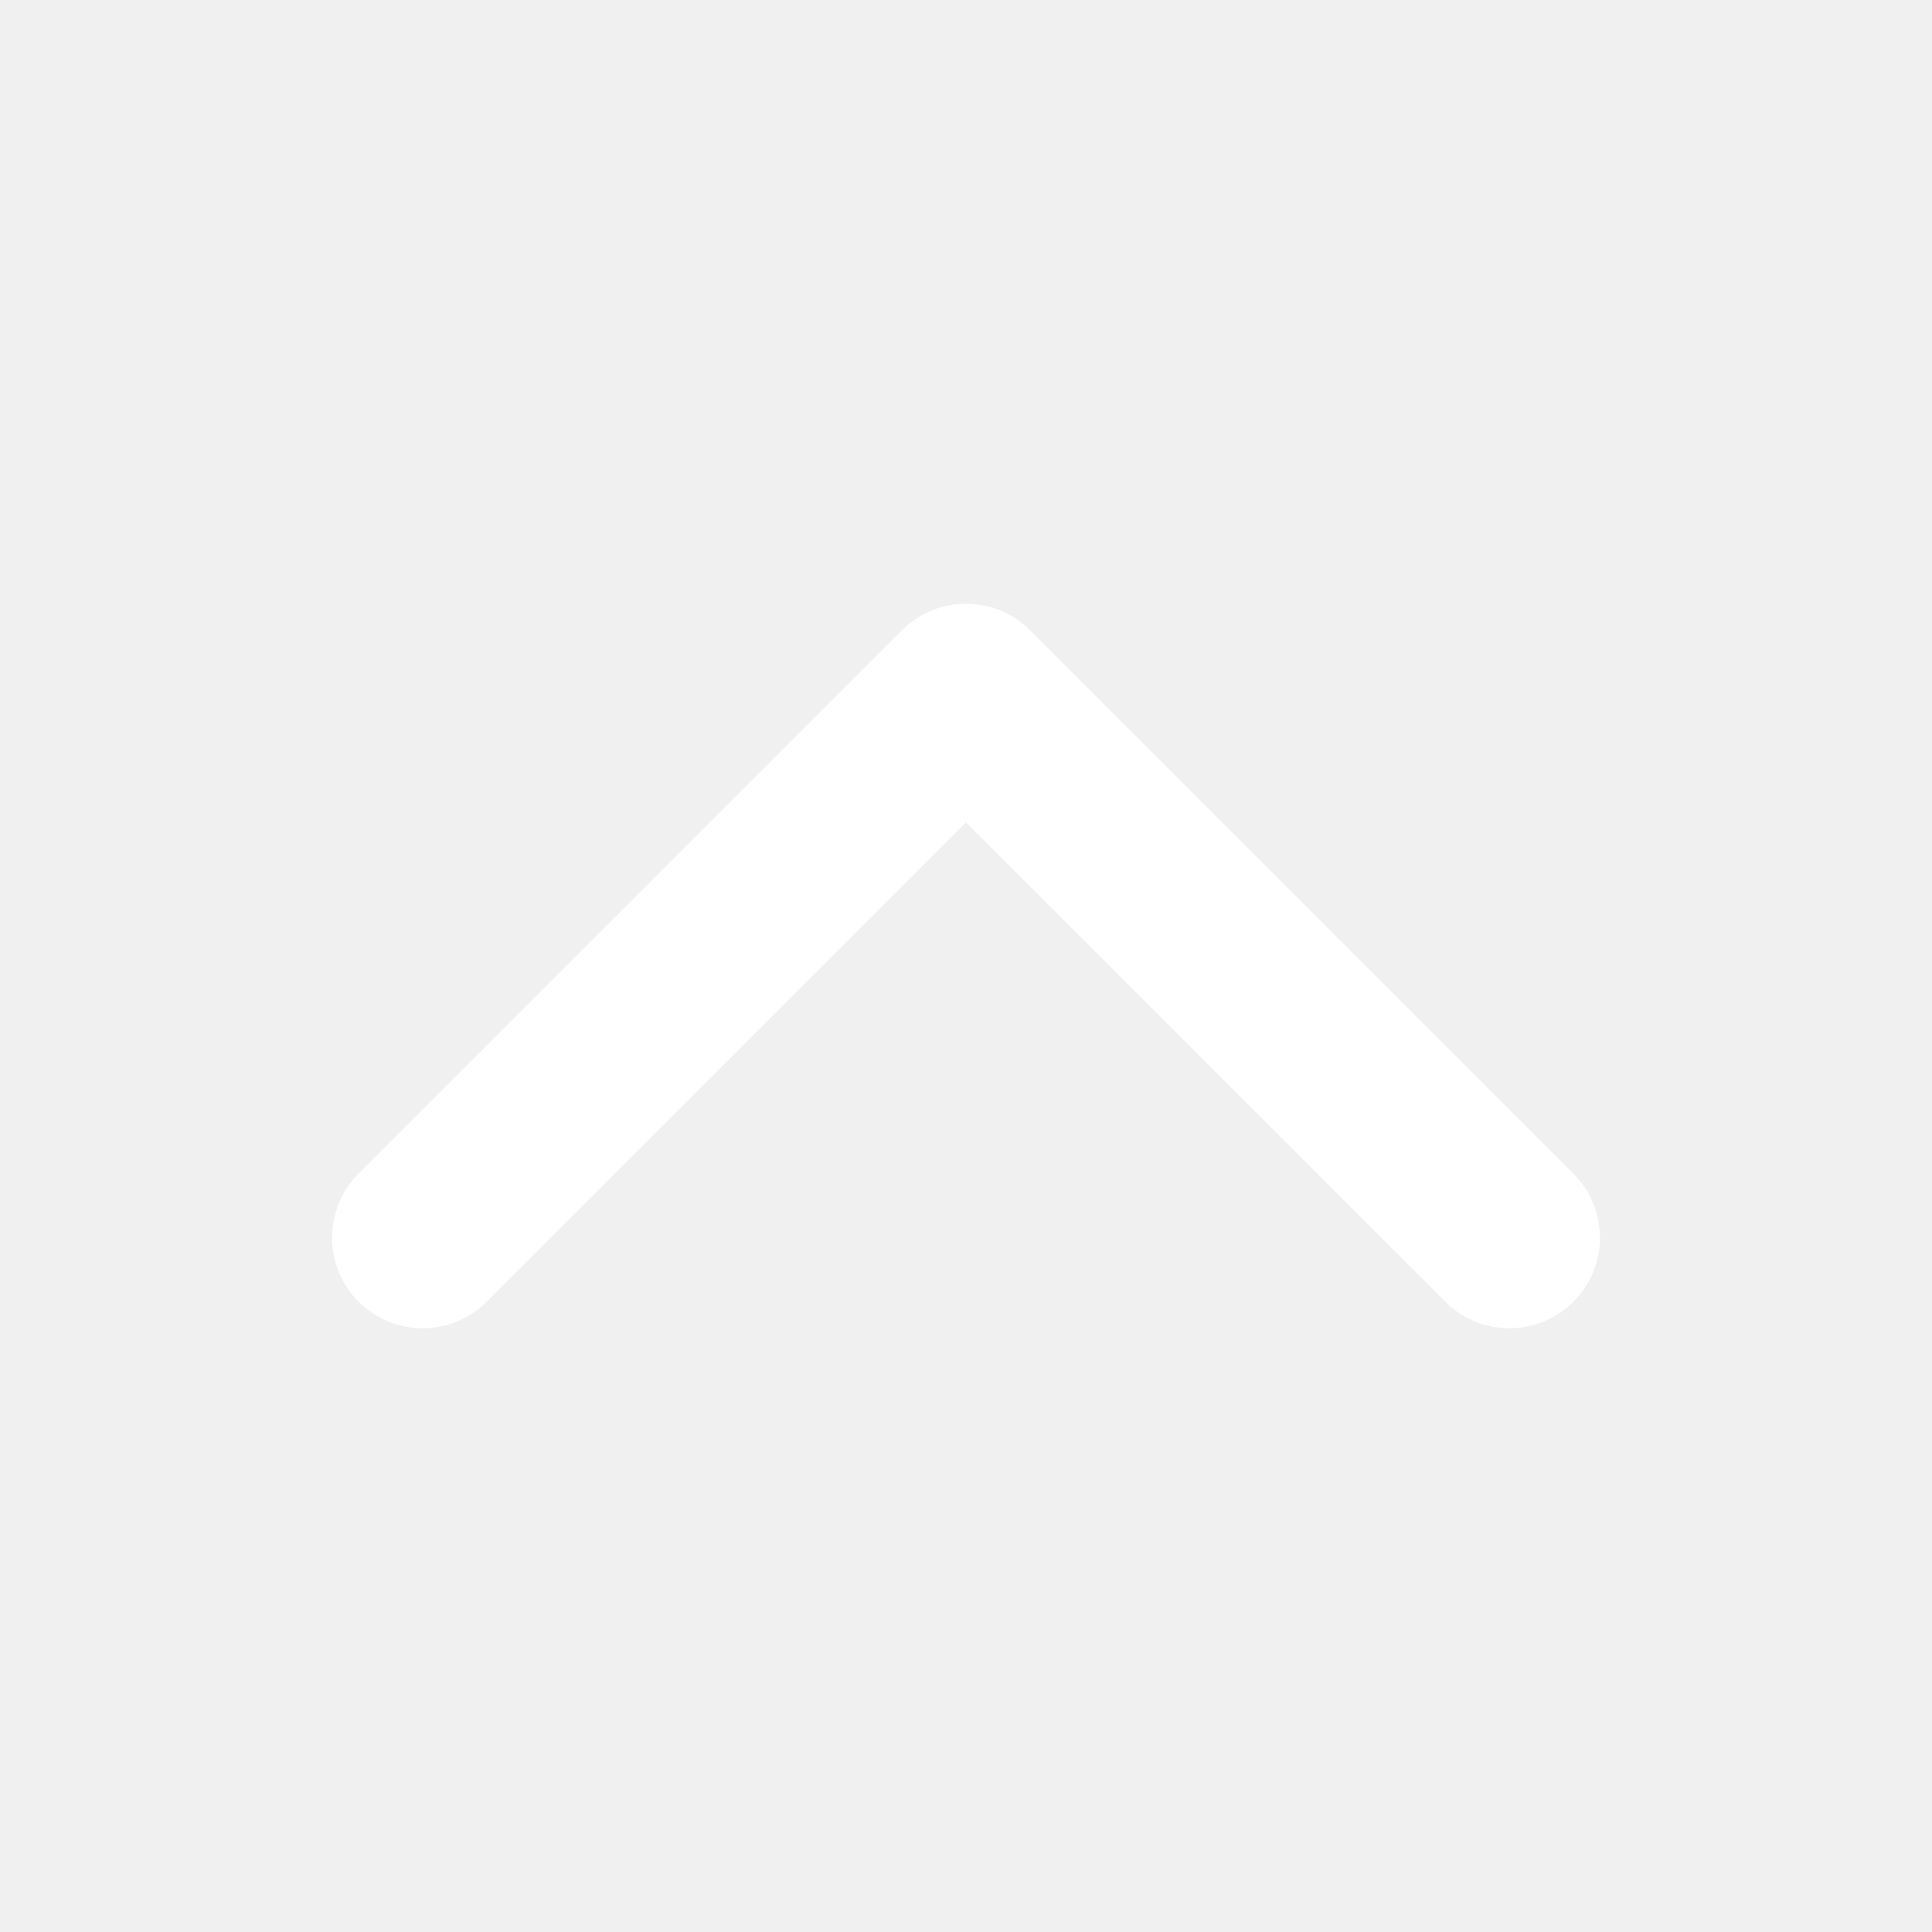
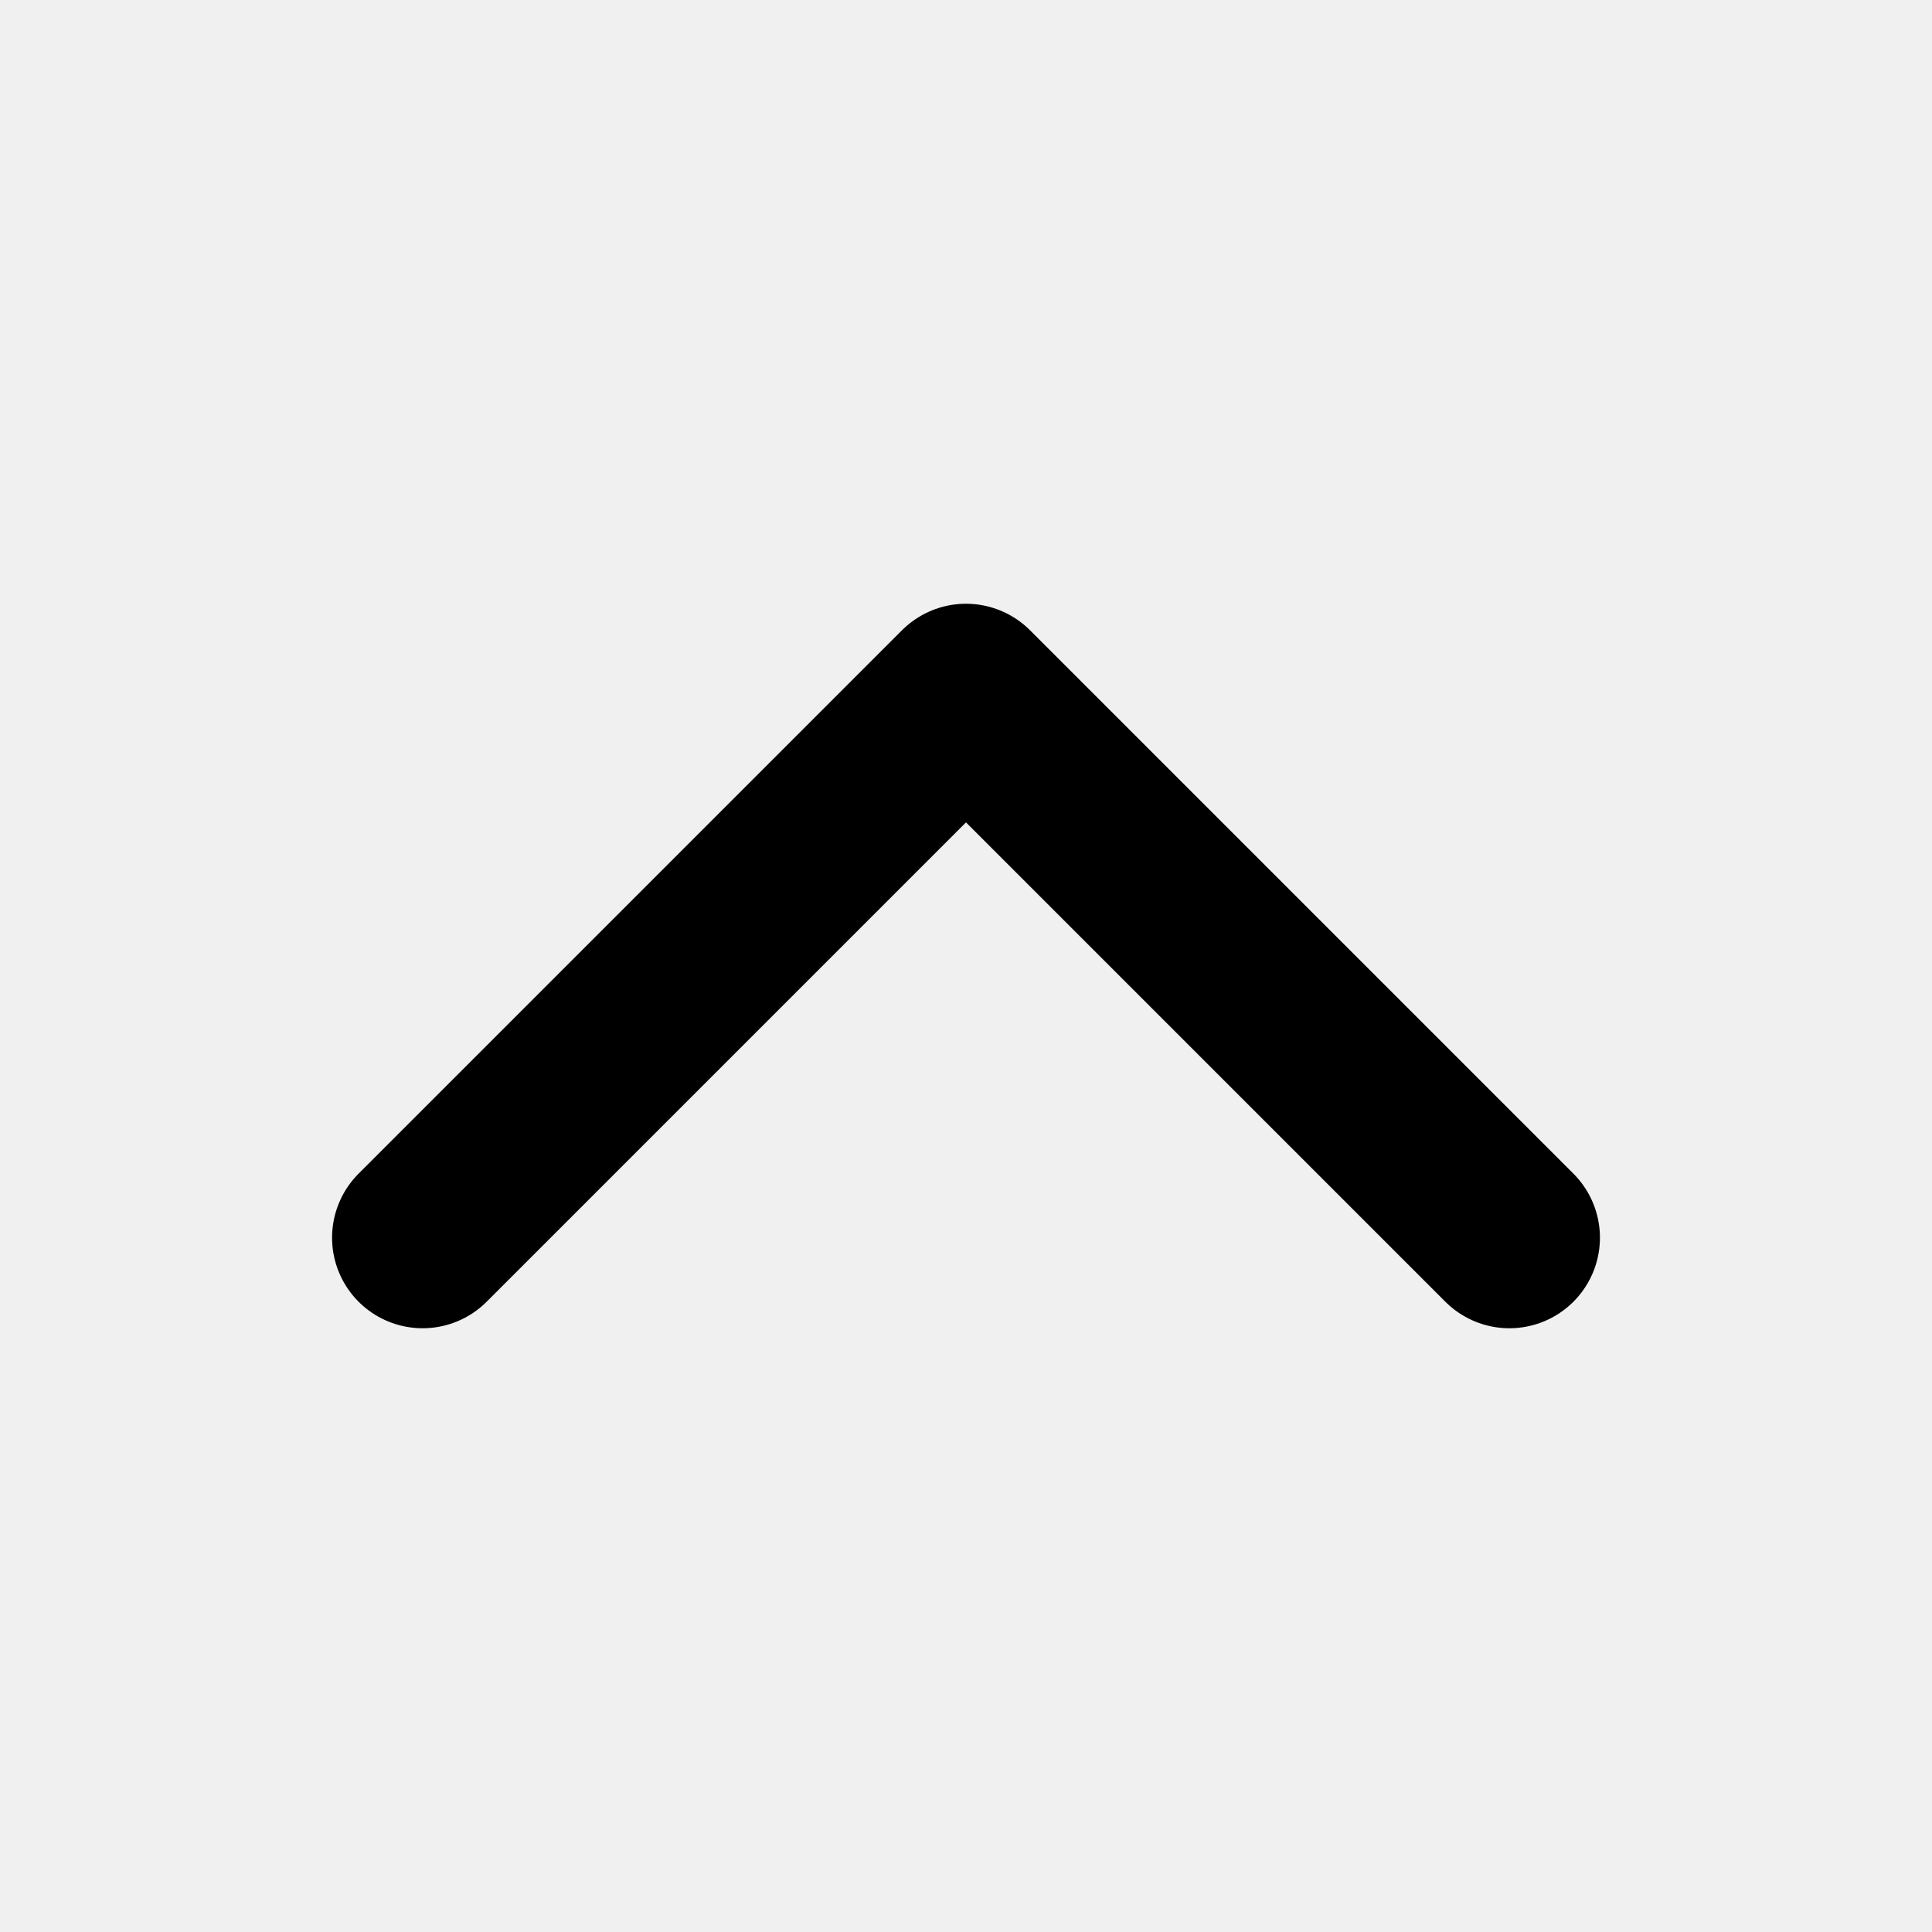
<svg xmlns="http://www.w3.org/2000/svg" class="ionicon" viewBox="0 0 512 512">
-   <path fill="none" stroke="#fff" stroke-linecap="round" stroke-linejoin="round" stroke-width="48" d="M112 328l144-144 144 144" />
+   <path fill="none" stroke="currentColor" stroke-linecap="round" stroke-linejoin="round" stroke-width="48" d="M112 328l144-144 144 144" />
</svg>
